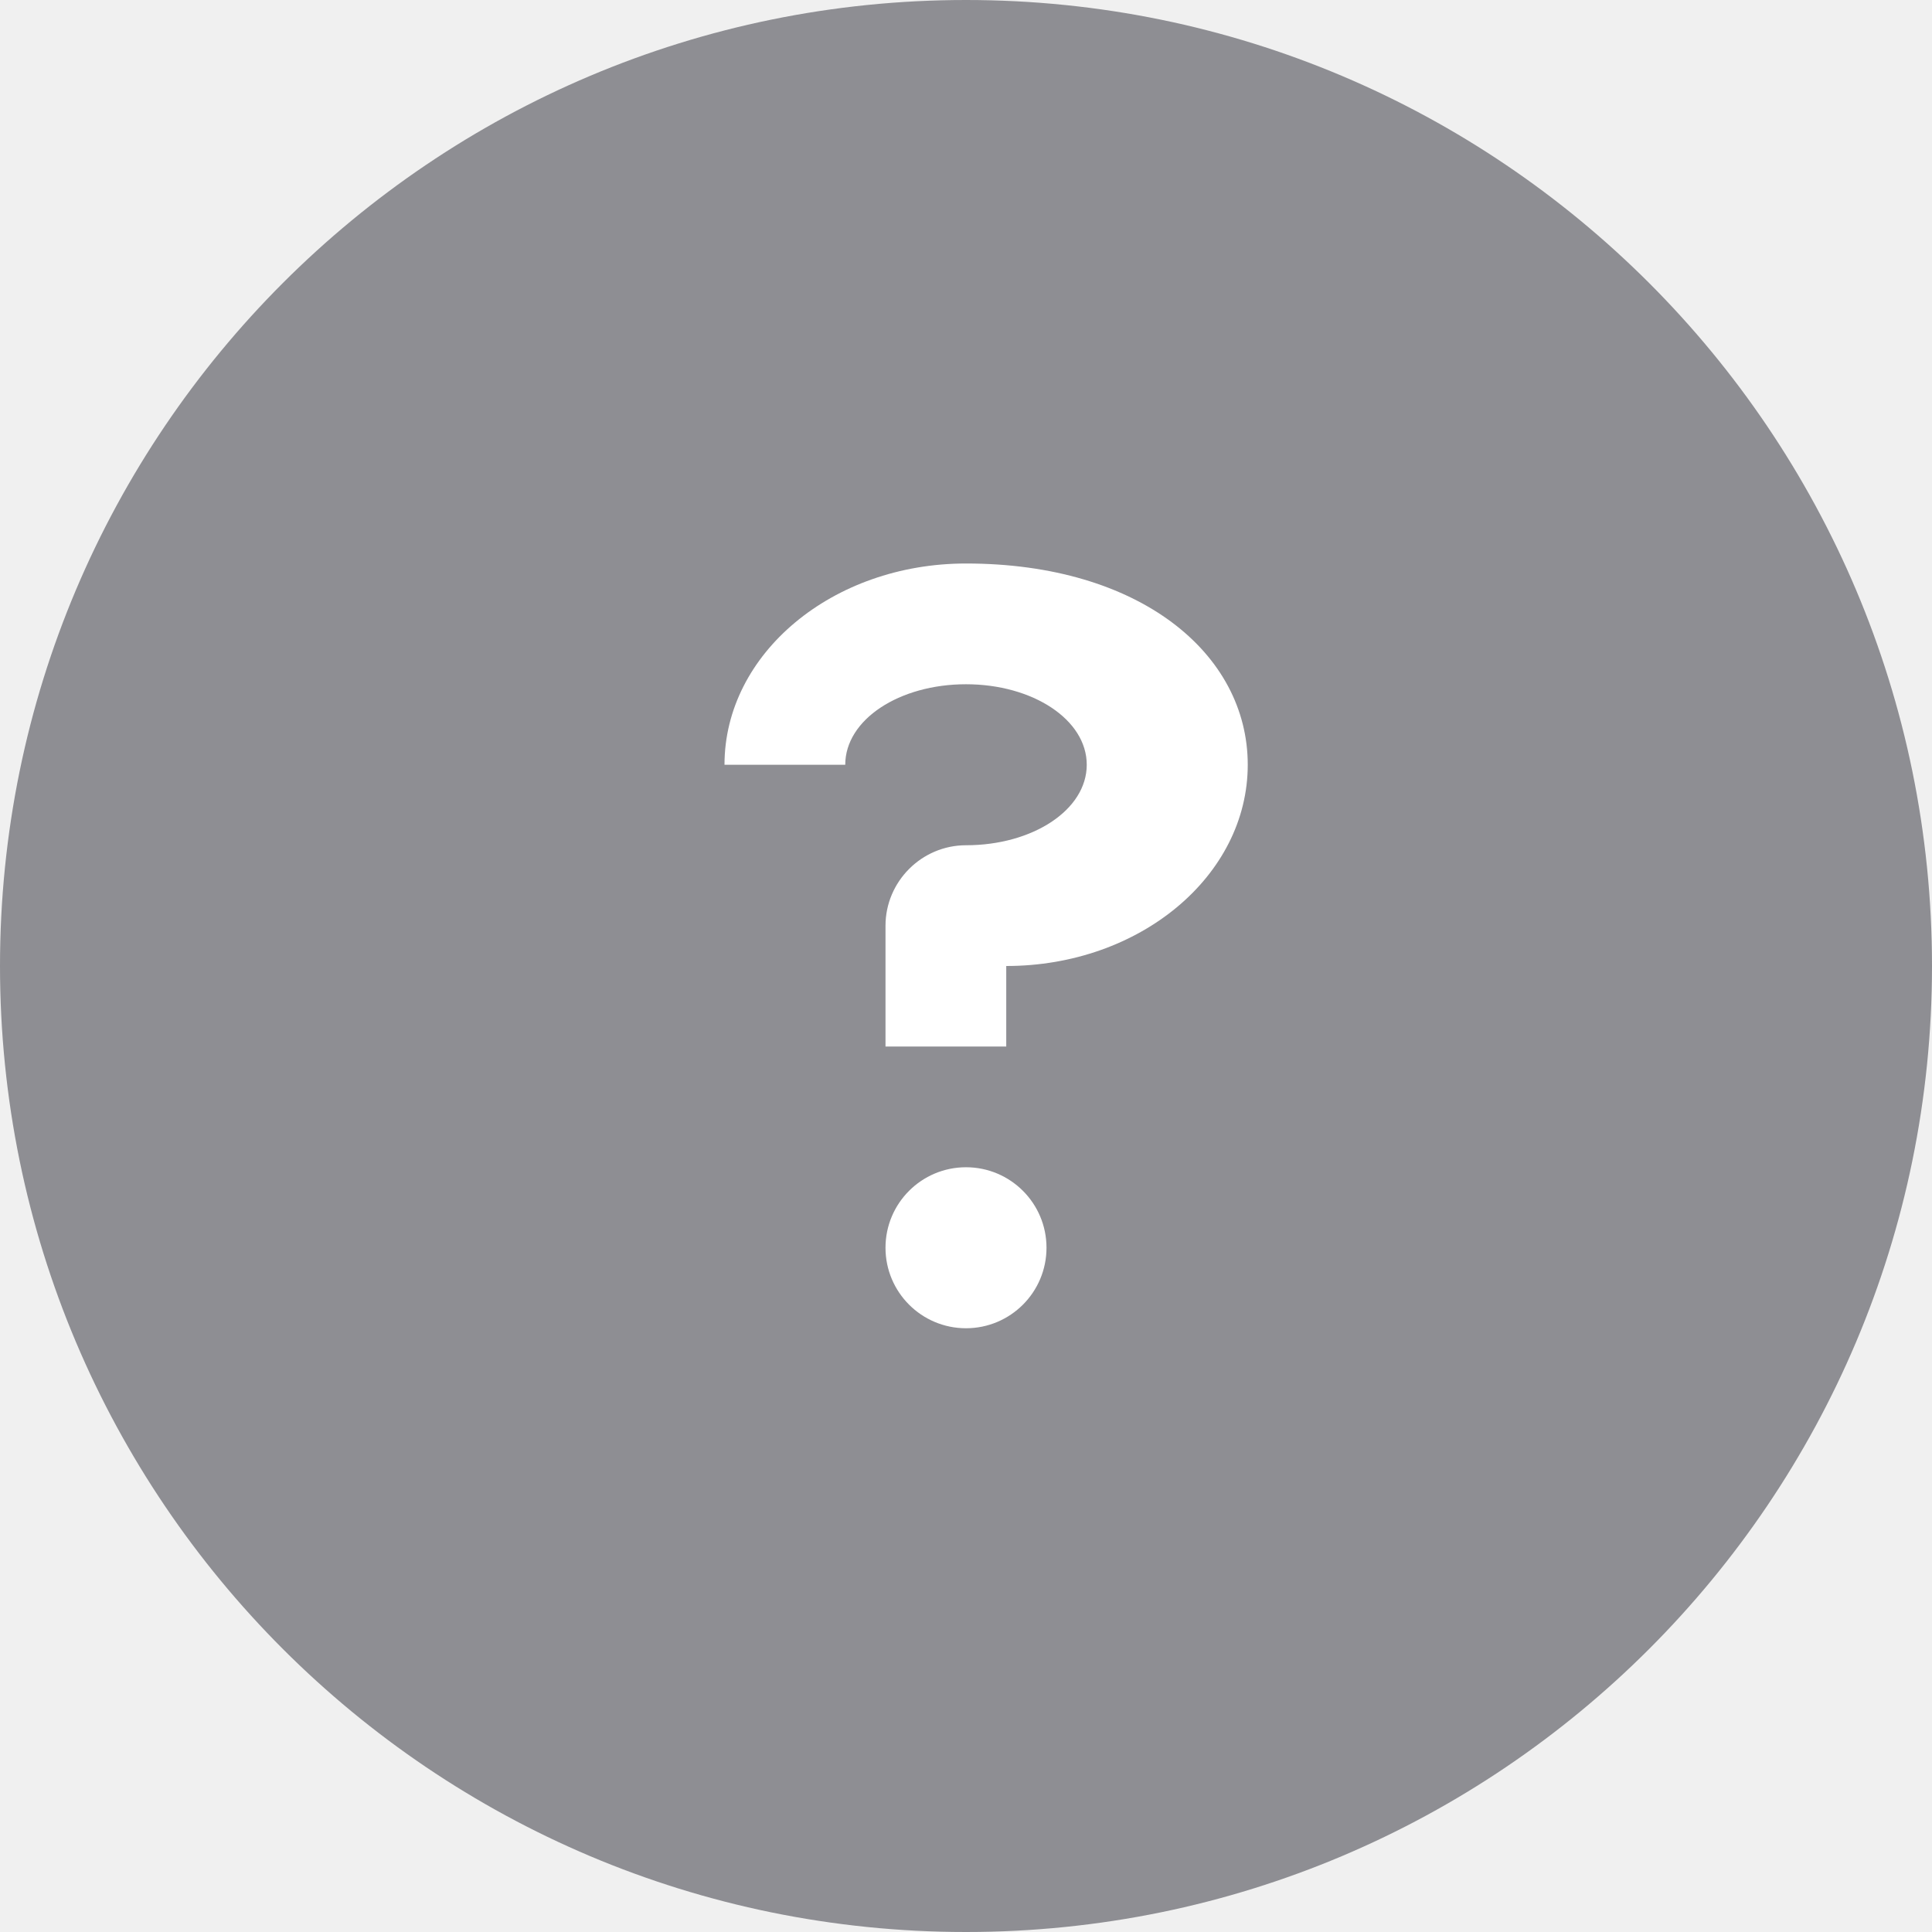
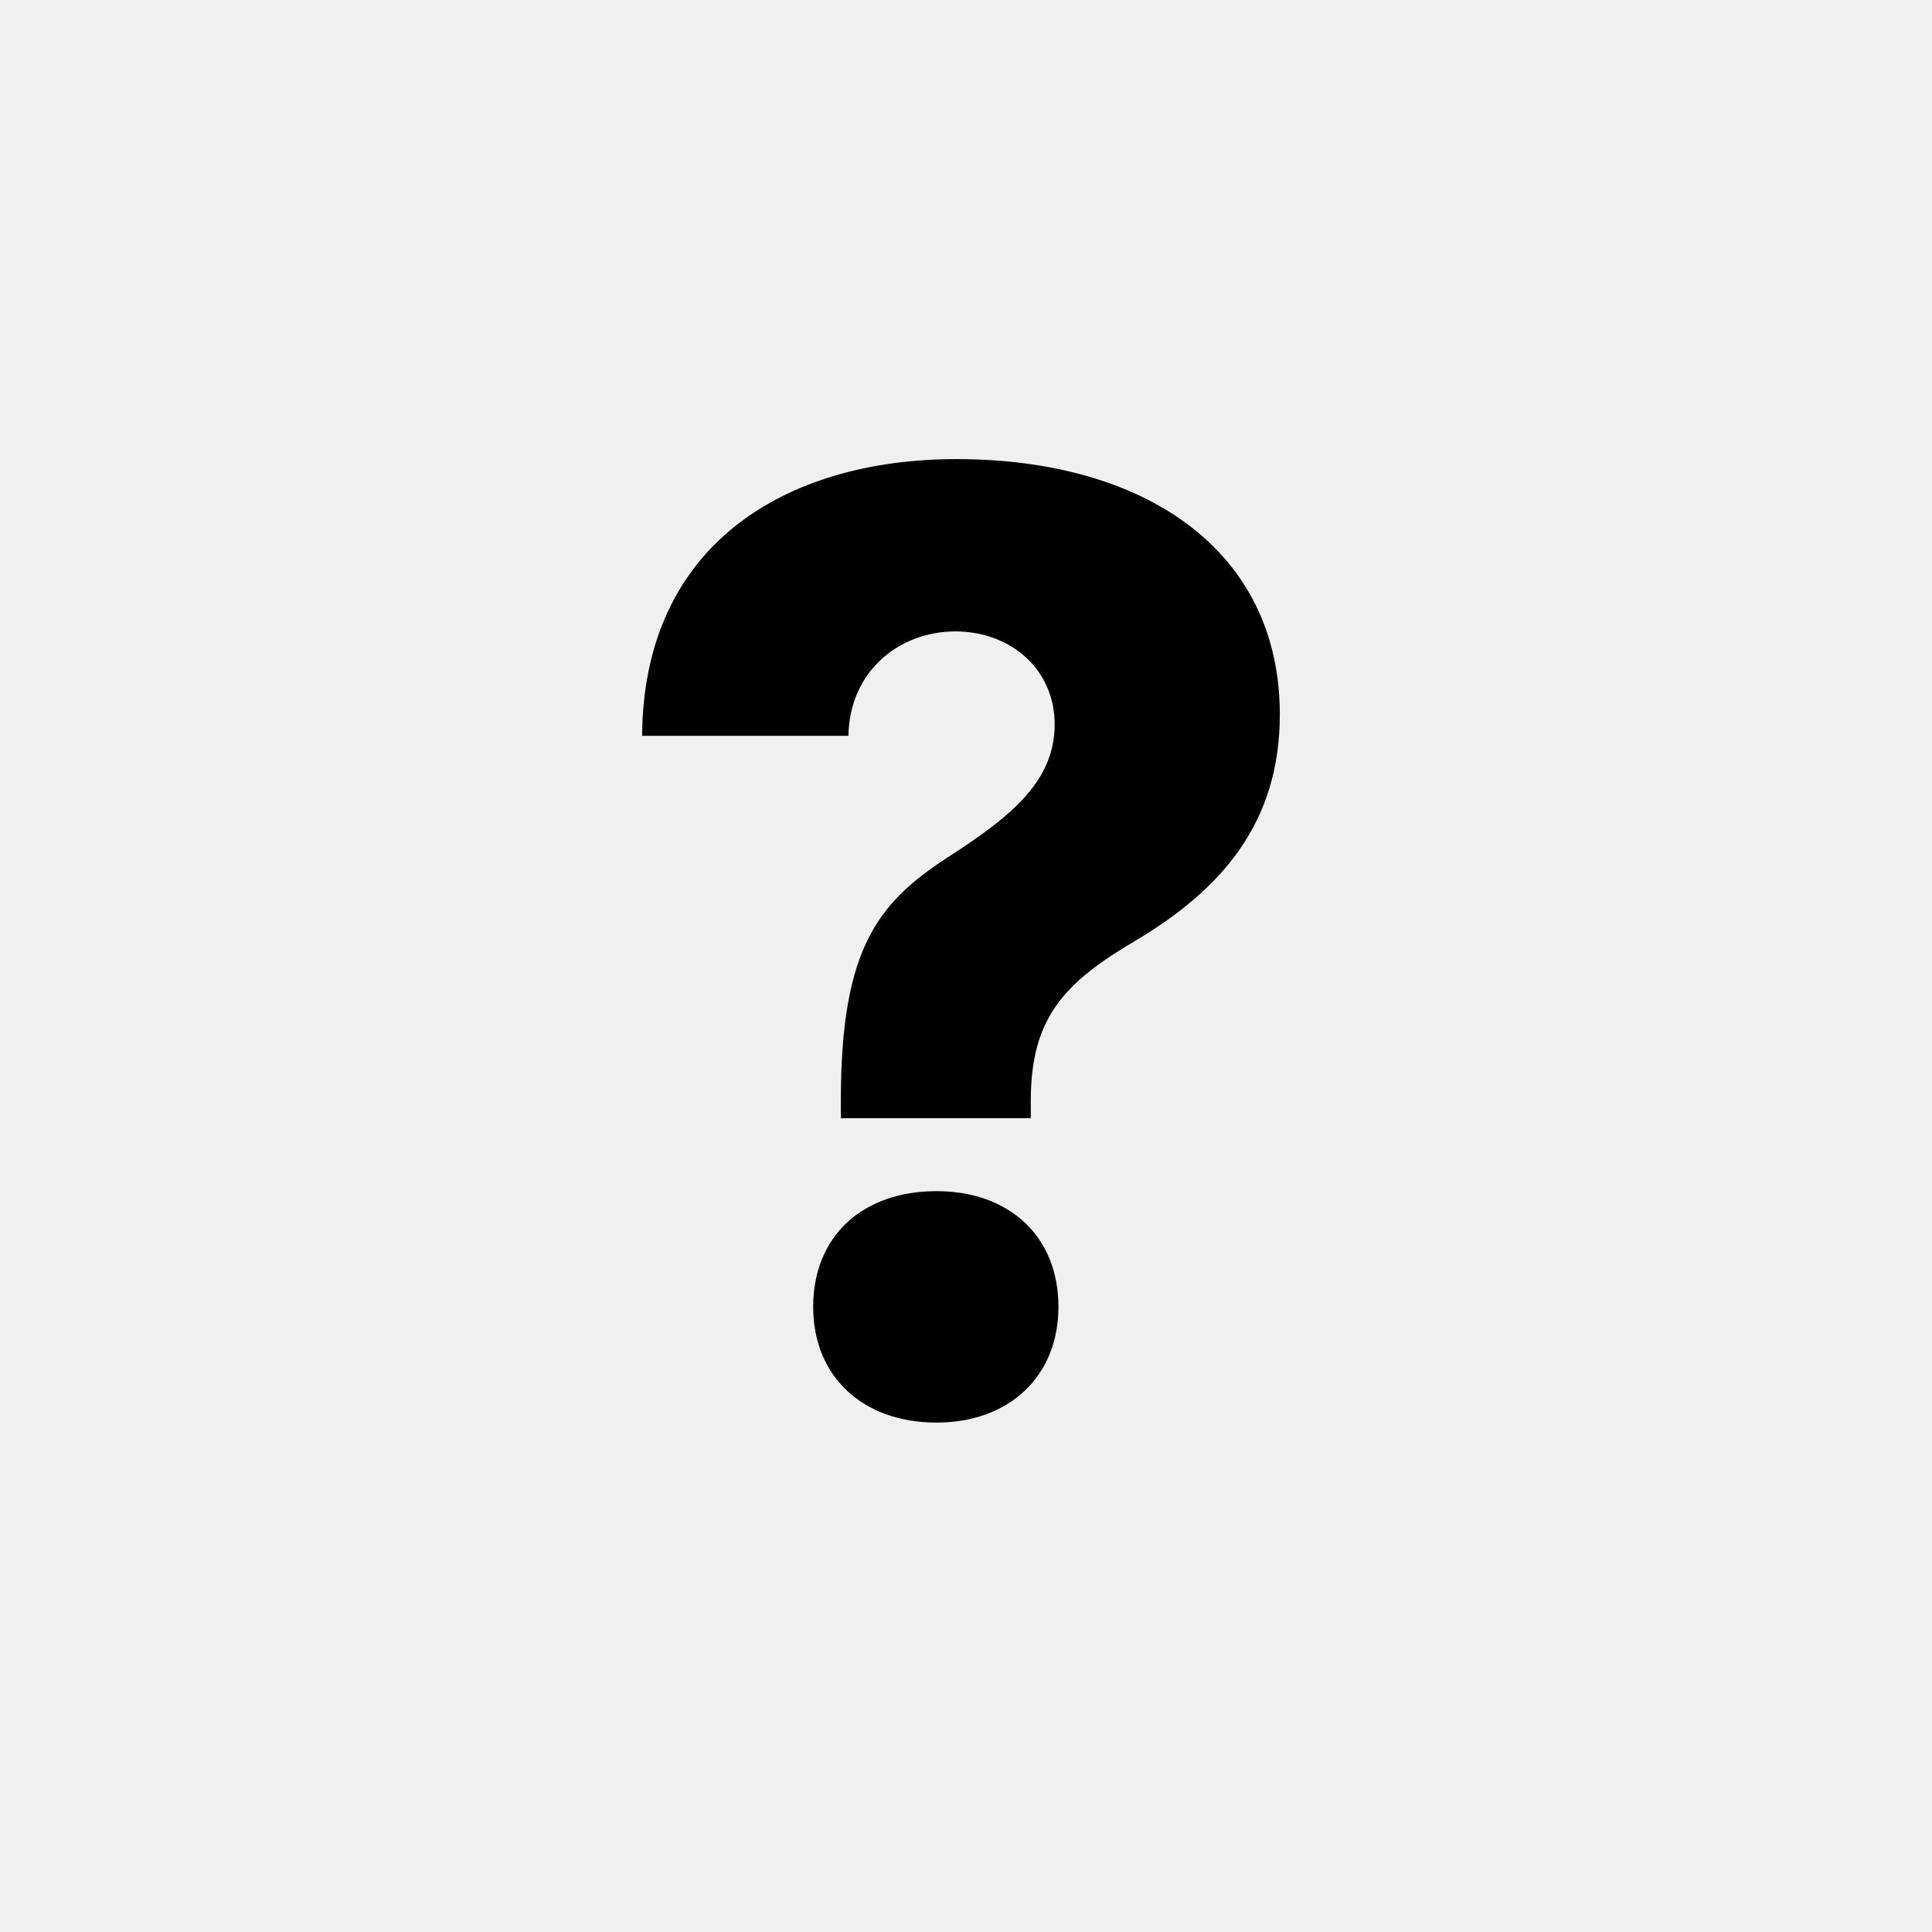
- <svg xmlns="http://www.w3.org/2000/svg" width="24" height="24" viewBox="0 0 24 24" fill="none">
-   <circle cx="12" cy="12" r="12" fill="#8E8E93" />
-   <path d="M12 7C10.34 7 9 8.12 9 9.5H10.5C10.5 8.94 11.17 8.5 12 8.5C12.83 8.5 13.5 8.94 13.5 9.5C13.5 10.06 12.83 10.5 12 10.5C11.45 10.5 11 10.95 11 11.5V13H12.5V12C14.16 12 15.5 10.88 15.5 9.5C15.5 8.12 14.16 7 12 7Z" fill="white" />
-   <circle cx="12" cy="15.5" r="1" fill="white" />
+ <svg xmlns="http://www.w3.org/2000/svg" viewBox="0 0 24 24" fill="currentColor">
+   <text x="12" y="17.5" text-anchor="middle" font-family="-apple-system, BlinkMacSystemFont, 'SF Pro Display', sans-serif" font-size="16" font-weight="800">?</text>
</svg>
